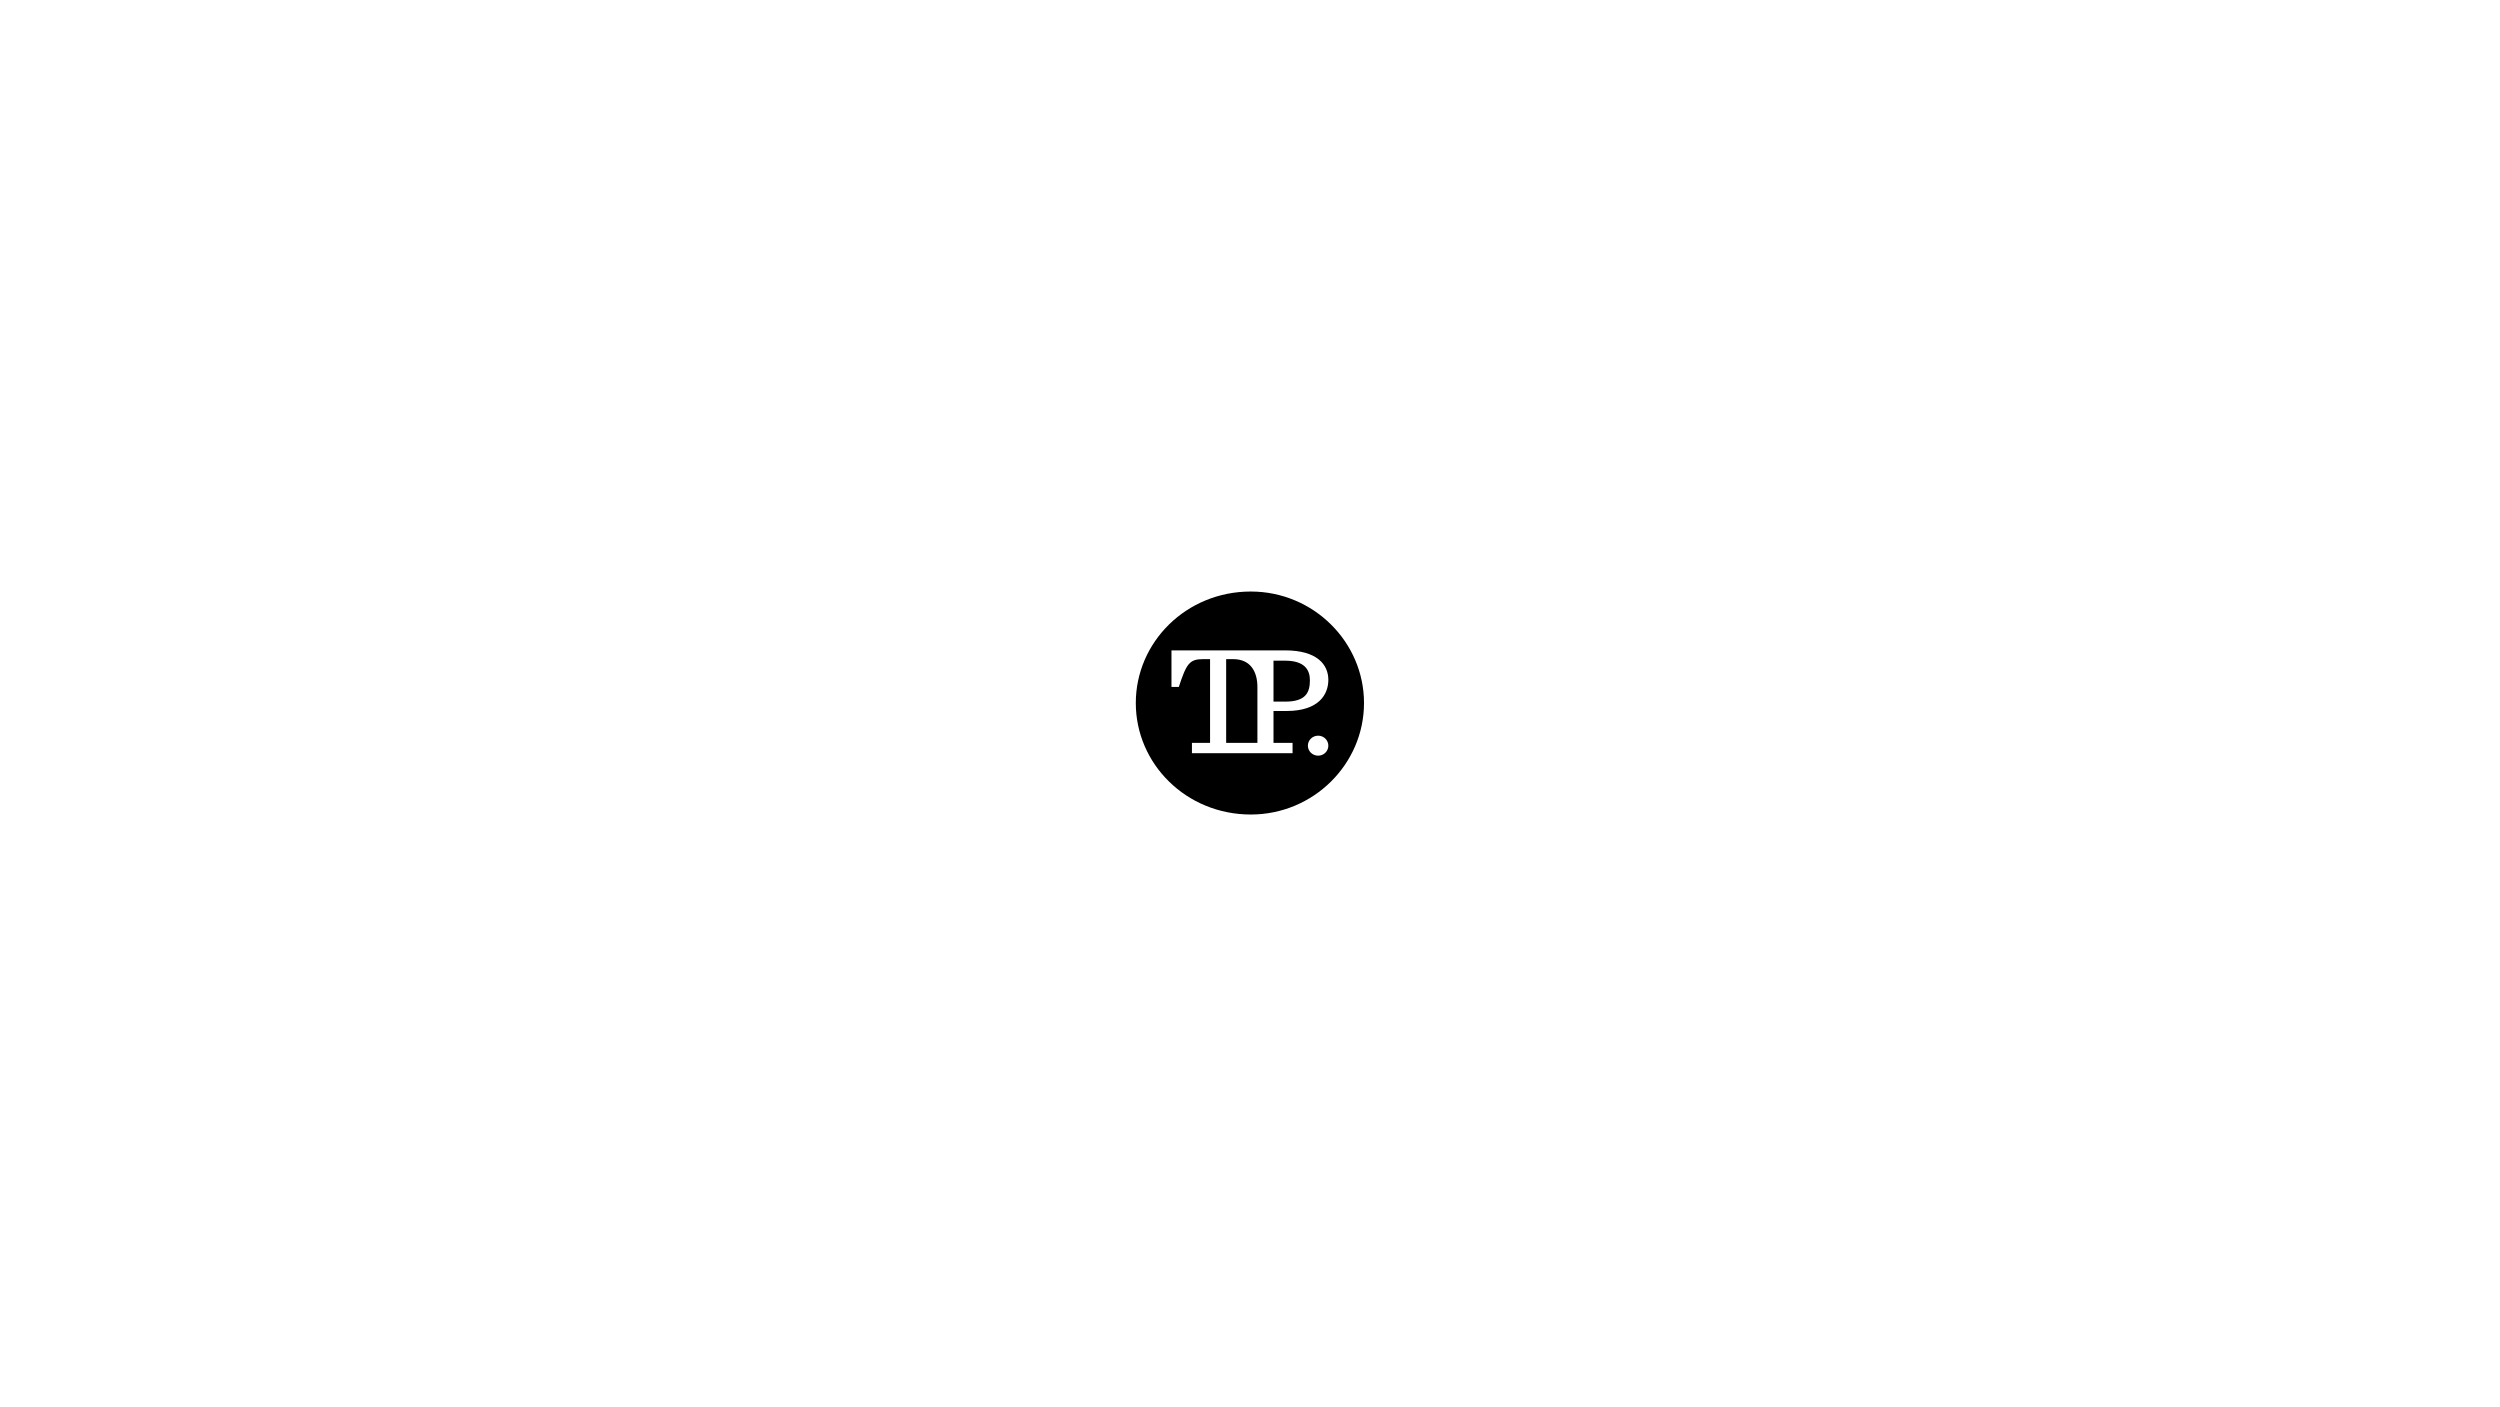
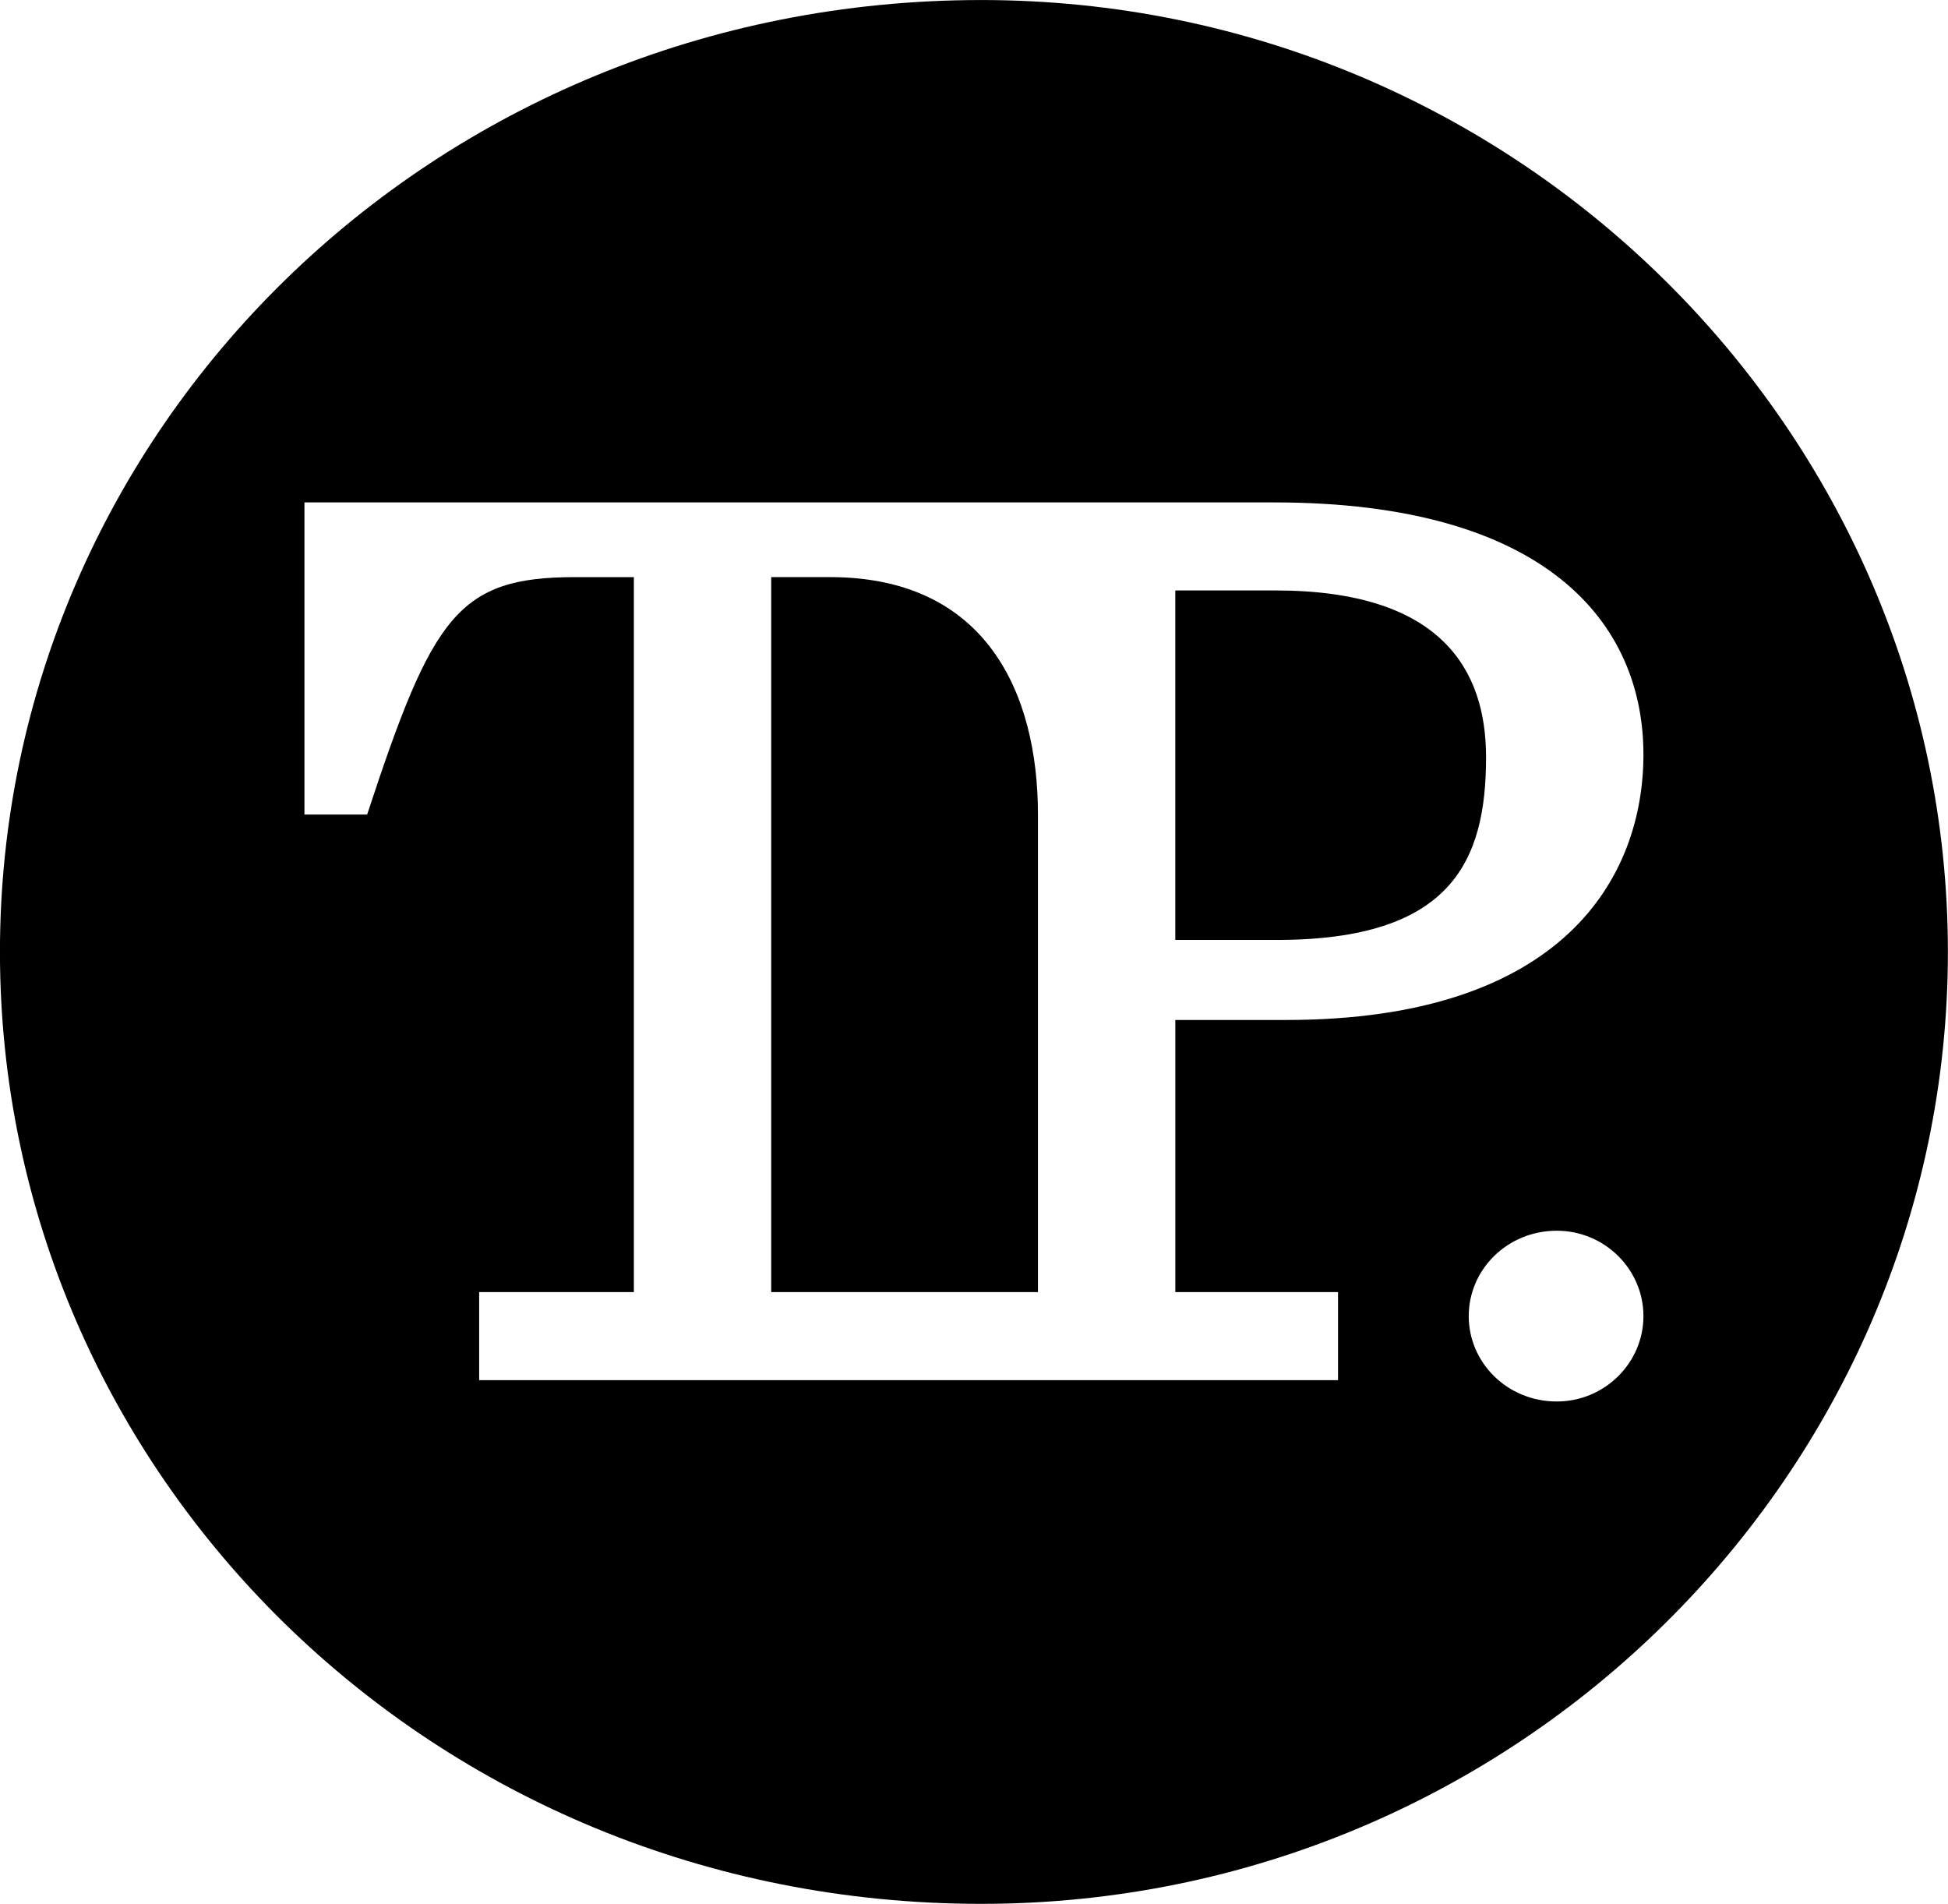
- <svg xmlns="http://www.w3.org/2000/svg" version="1.1" id="Layer_1" x="0px" y="0px" width="1920px" height="1080px" viewBox="0 0 1920 1080" enable-background="new 0 0 1920 1080" xml:space="preserve">
+ <svg xmlns="http://www.w3.org/2000/svg" version="1.1" id="Layer_1" x="0px" y="0px" enable-background="new 0 0 1920 1080" xml:space="preserve" viewBox="872.3 454.29 175.27 171.26">
  <g>
    <path d="M946.97,506.204h-5.28v64.316h10.68h3.24h10.079v-42.957C965.688,516.671,961.054,506.204,946.97,506.204z" />
    <path d="M987.047,507.403h-9v31.439h9.12c15.72,0,18.84-7.08,18.84-16.439C1006.007,514.604,1002.047,507.403,987.047,507.403z" />
    <path d="M960.593,454.293c-49.5,0-88.297,38.807-88.297,85.629c0,46.832,38.796,85.629,88.297,85.629   c48.172,0,86.968-38.797,86.968-85.629C1047.562,493.1,1008.765,454.293,960.593,454.293z M1012.367,580.36   c-4.439,0-7.919-3.479-7.919-7.68c0-4.199,3.479-7.68,7.919-7.68c4.32,0,7.8,3.48,7.8,7.68   C1020.167,576.881,1016.687,580.36,1012.367,580.36z M988.007,546.042h-9.959v24.479h14.64v7.92h-37.078h-3.24h-36.958v-7.92   h13.919v-64.316h-5.28c-10.56,0-12.839,3.479-18.719,21.359h-5.64v-28.08h52.678h18.959h15.599c24.599,0,33.239,10.92,33.239,22.68   C1020.167,533.083,1013.086,546.042,988.007,546.042z" />
  </g>
-   <g>
- </g>
-   <g>
- </g>
-   <g>
- </g>
-   <g>
- </g>
-   <g>
- </g>
-   <g>
- </g>
-   <g>
- </g>
-   <g>
- </g>
-   <g>
- </g>
-   <g>
- </g>
-   <g>
- </g>
-   <g>
- </g>
-   <g>
- </g>
-   <g>
- </g>
-   <g>
- </g>
+   <g />
+   <g />
+   <g />
+   <g />
+   <g />
+   <g />
+   <g />
+   <g />
+   <g />
+   <g />
+   <g />
+   <g />
+   <g />
+   <g />
+   <g />
</svg>
